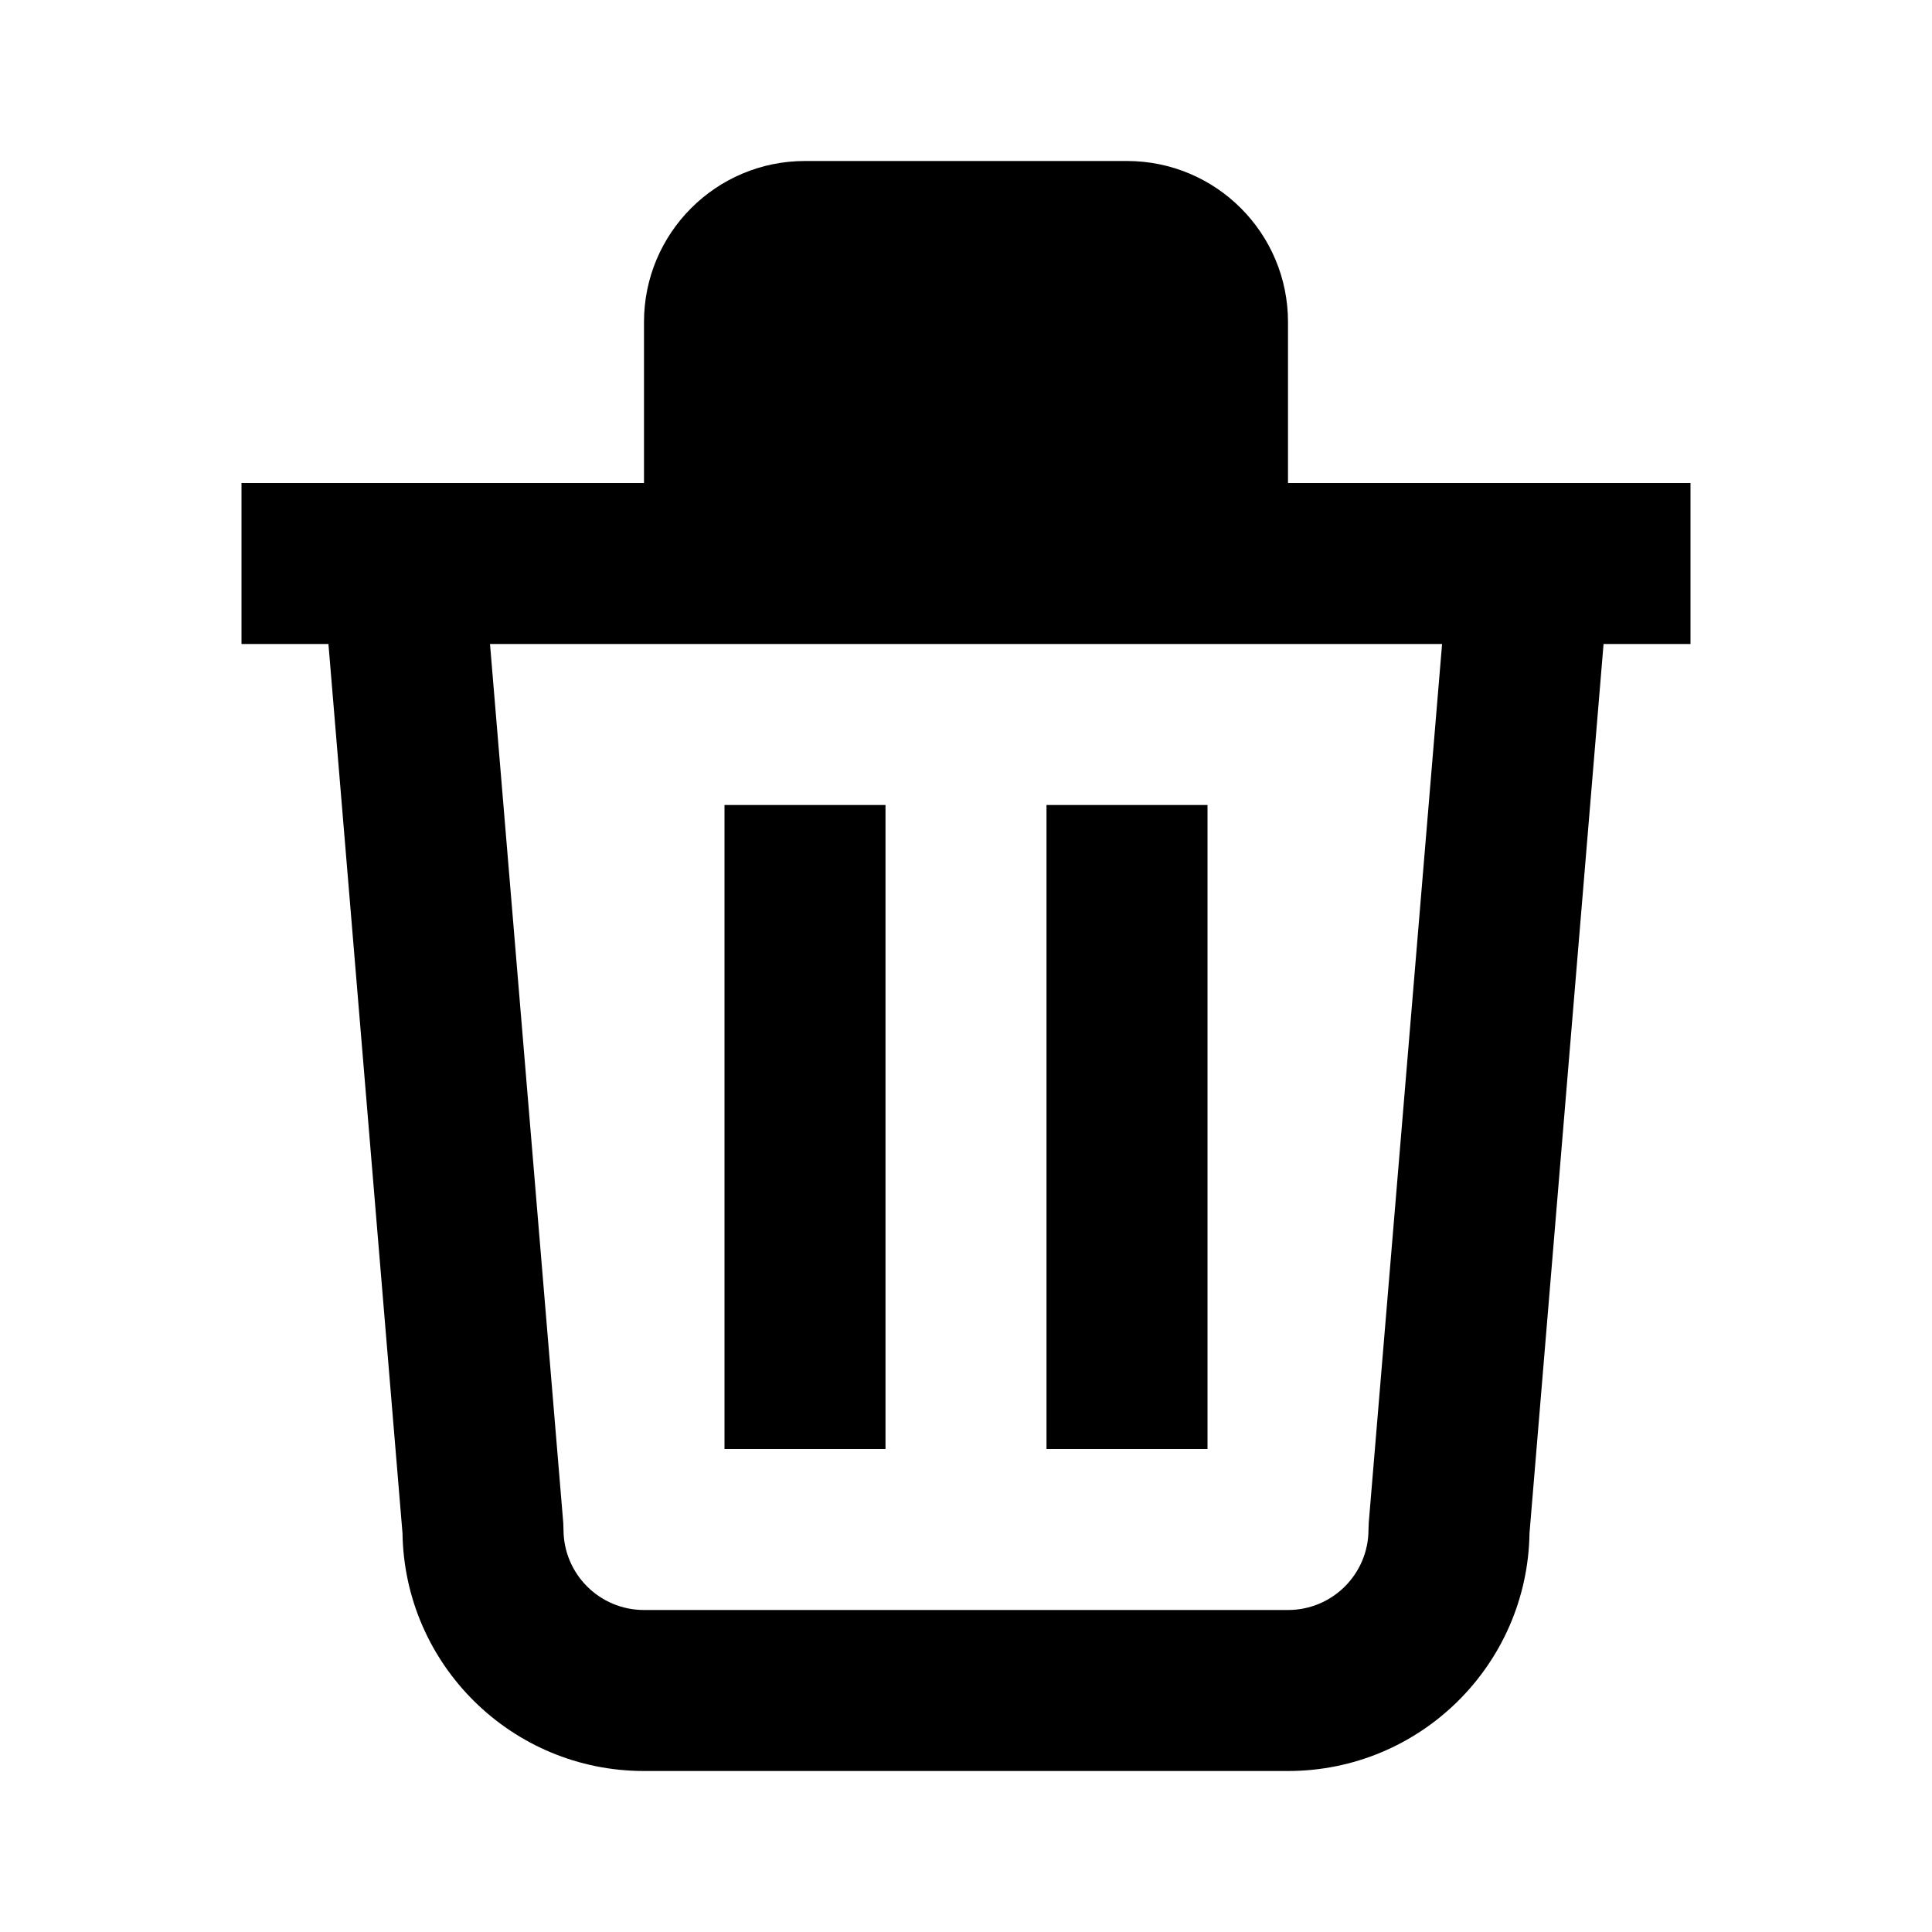
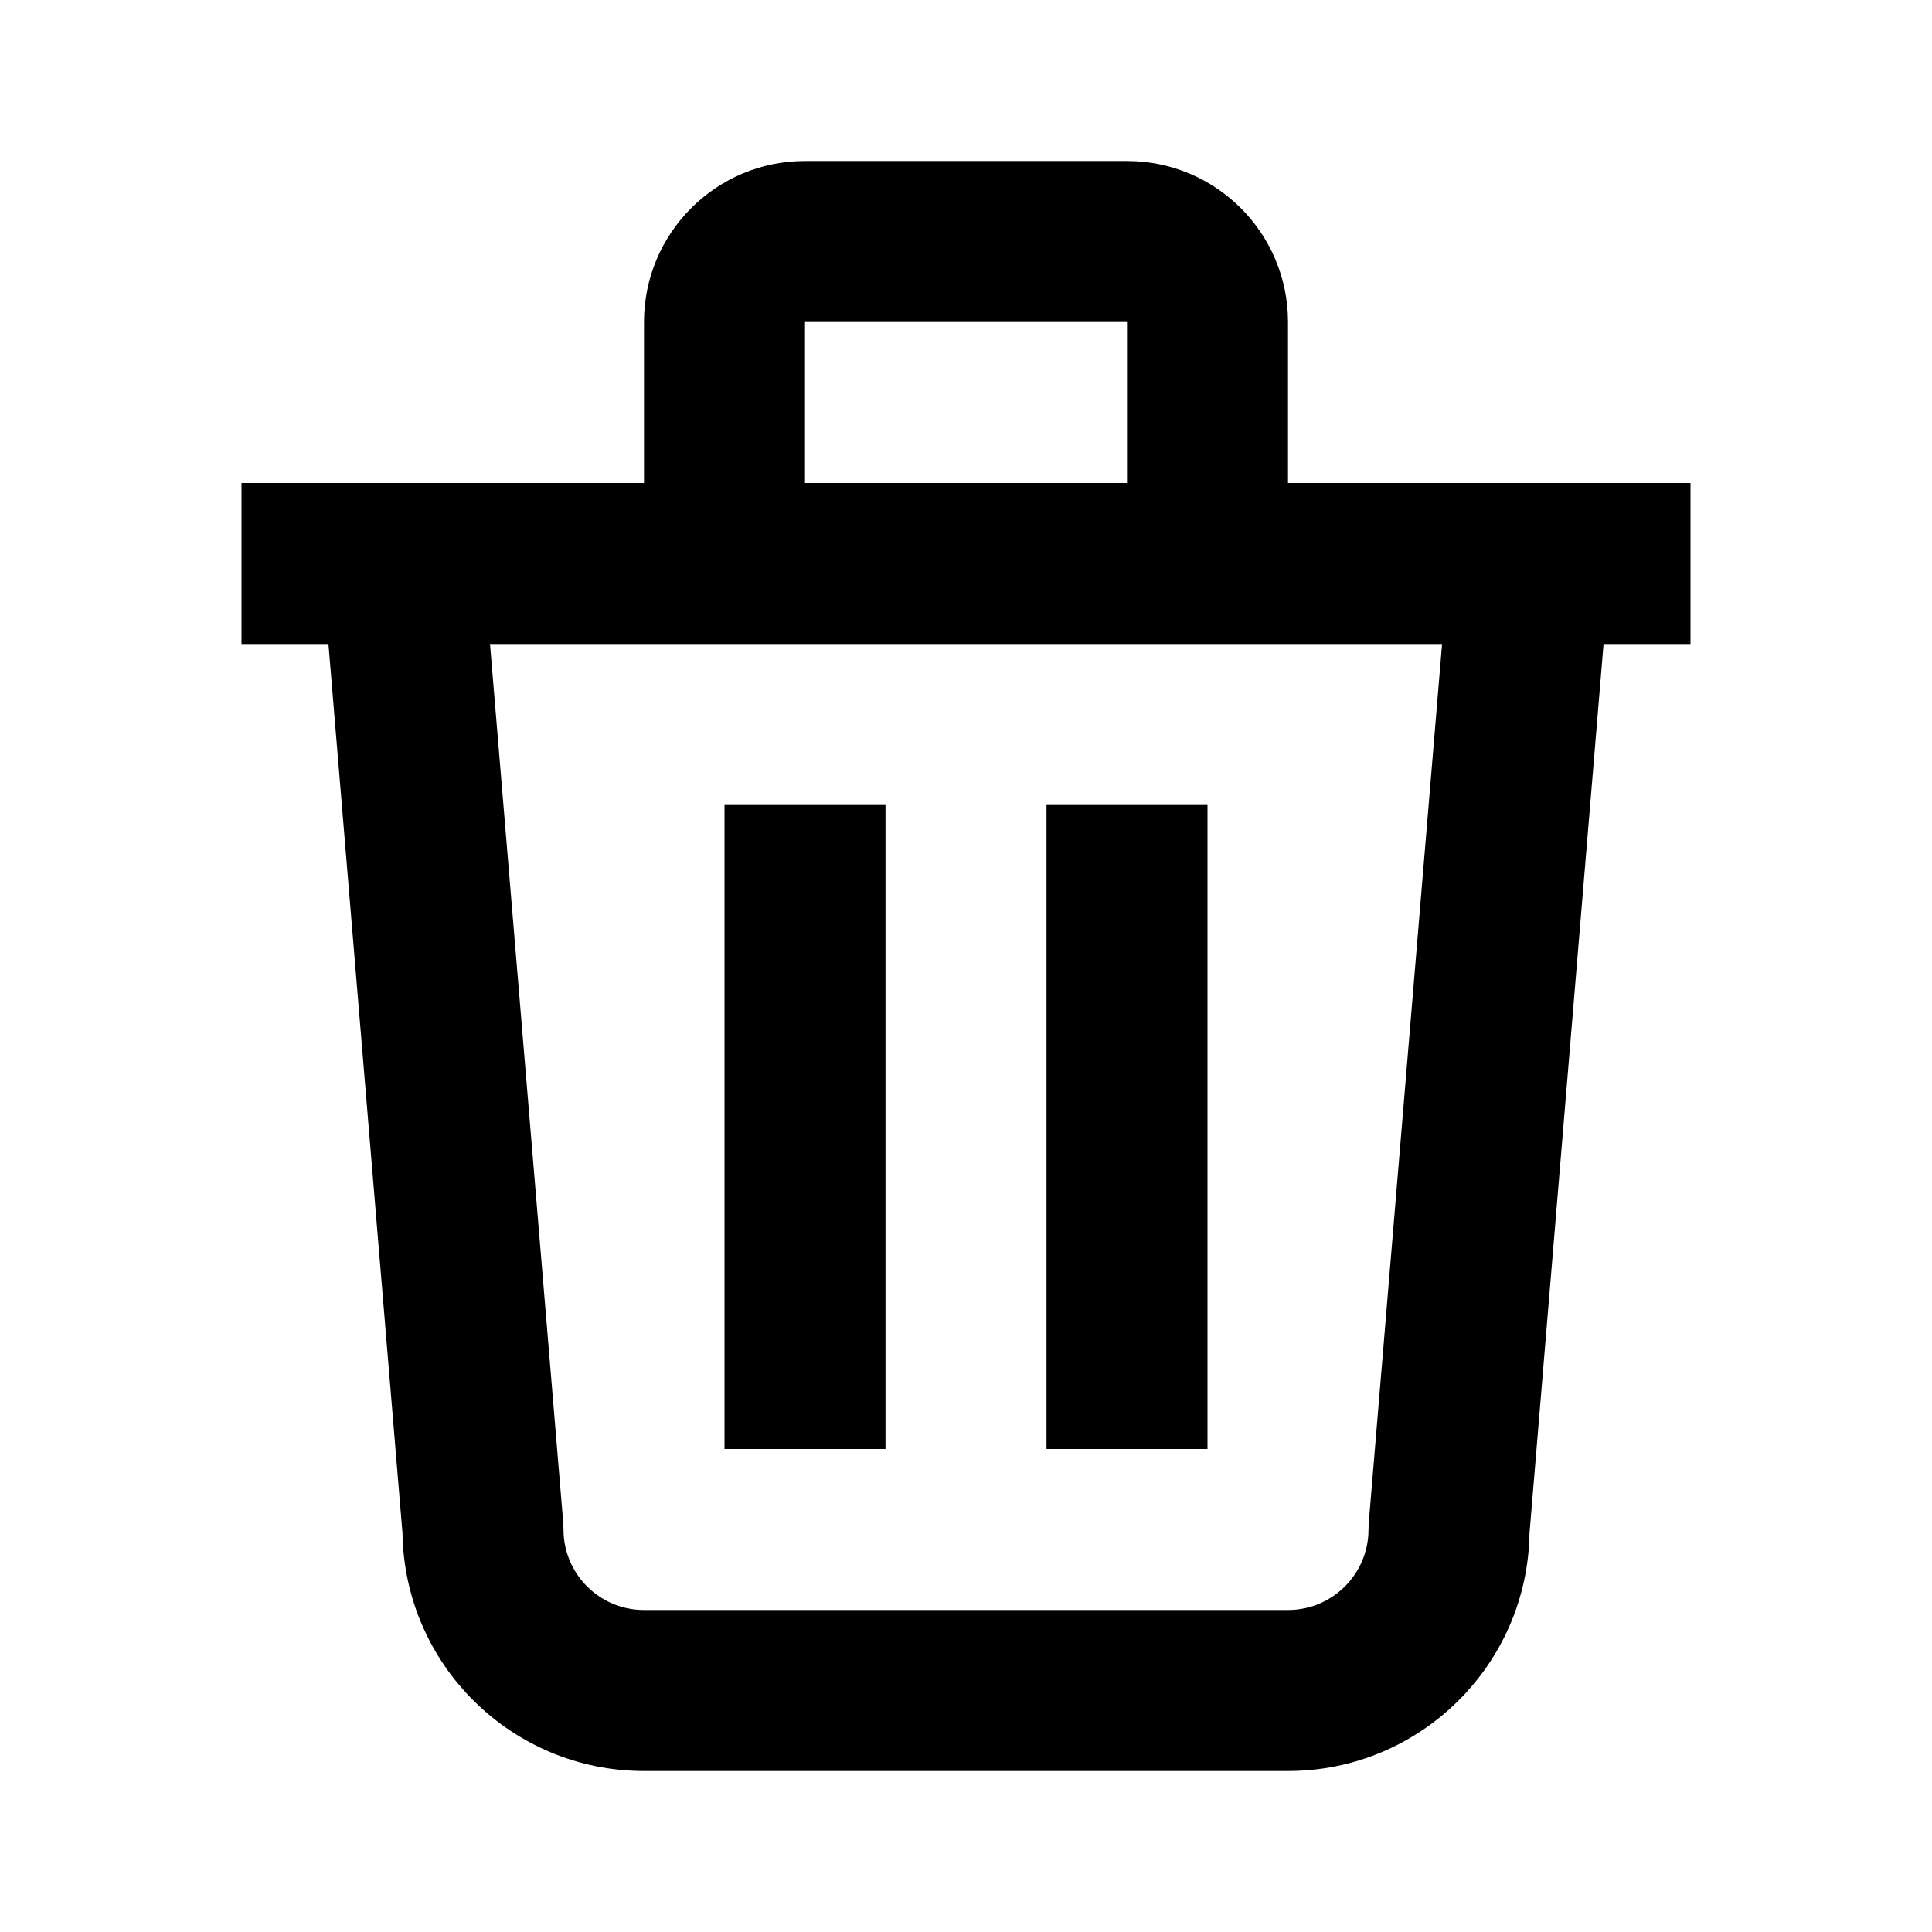
<svg xmlns="http://www.w3.org/2000/svg" viewBox="0 0 24 24">
-   <path fill="currentColor" d="M8 4a2 2 0 0 1 2-2h4a2 2 0 0 1 2 2v2h5v2h-1.08L19 19.046A3 3 0 0 1 16 22H8a3 3 0 0 1-3-2.954L4.08 8H3V6h5zM6.087 8l.91 10.917L7 19a1 1 0 0 0 1 1h8a1 1 0 0 0 1-1l.003-.083L17.914 8zM14 6h-4V4h4zm-3 4v8H9v-8zm4 0v8h-2v-8z" />
+   <path fill="currentColor" fill-rule="evenodd" d="M8 4a2 2 0 0 1 2-2h4a2 2 0 0 1 2 2v2h5v2h-1.08L19 19.046A3 3 0 0 1 16 22H8a3 3 0 0 1-3-2.954L4.08 8H3V6h5zM6.087 8l.91 10.917L7 19a1 1 0 0 0 1 1h8a1 1 0 0 0 1-1l.003-.083L17.914 8zM14 6h-4V4h4zm-3 4v8H9v-8zm4 0v8h-2v-8z" />
</svg>
